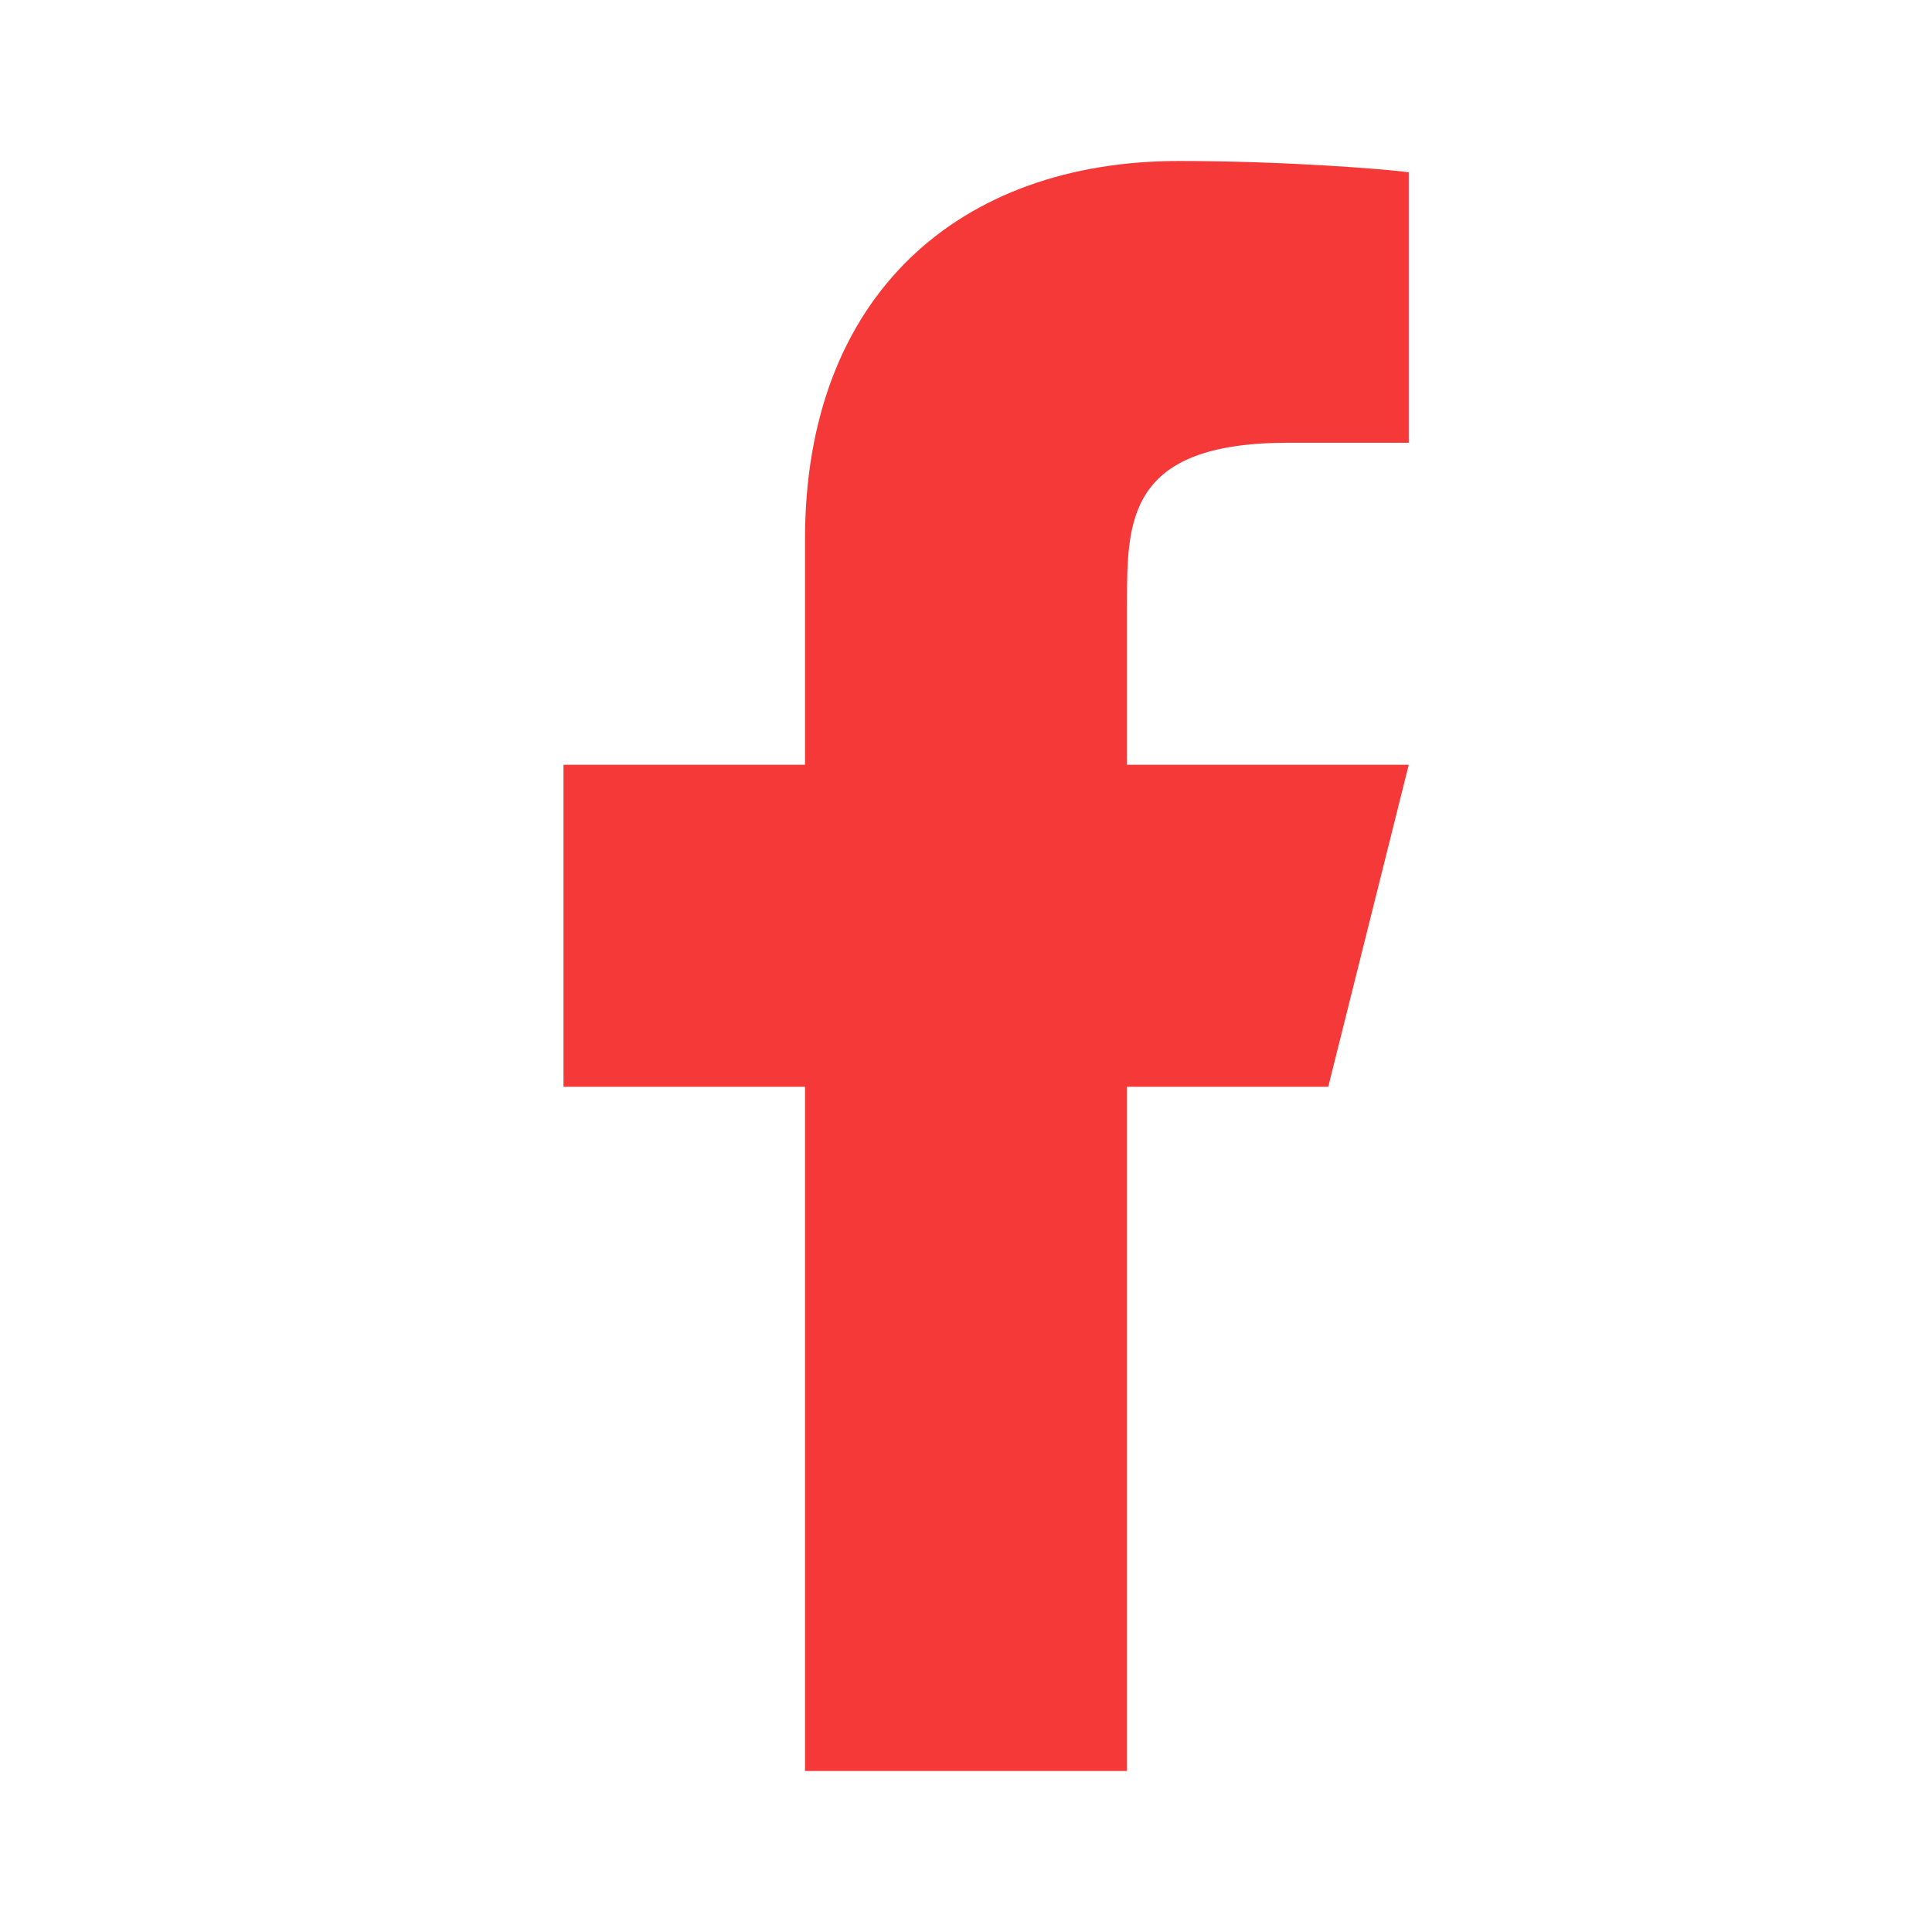
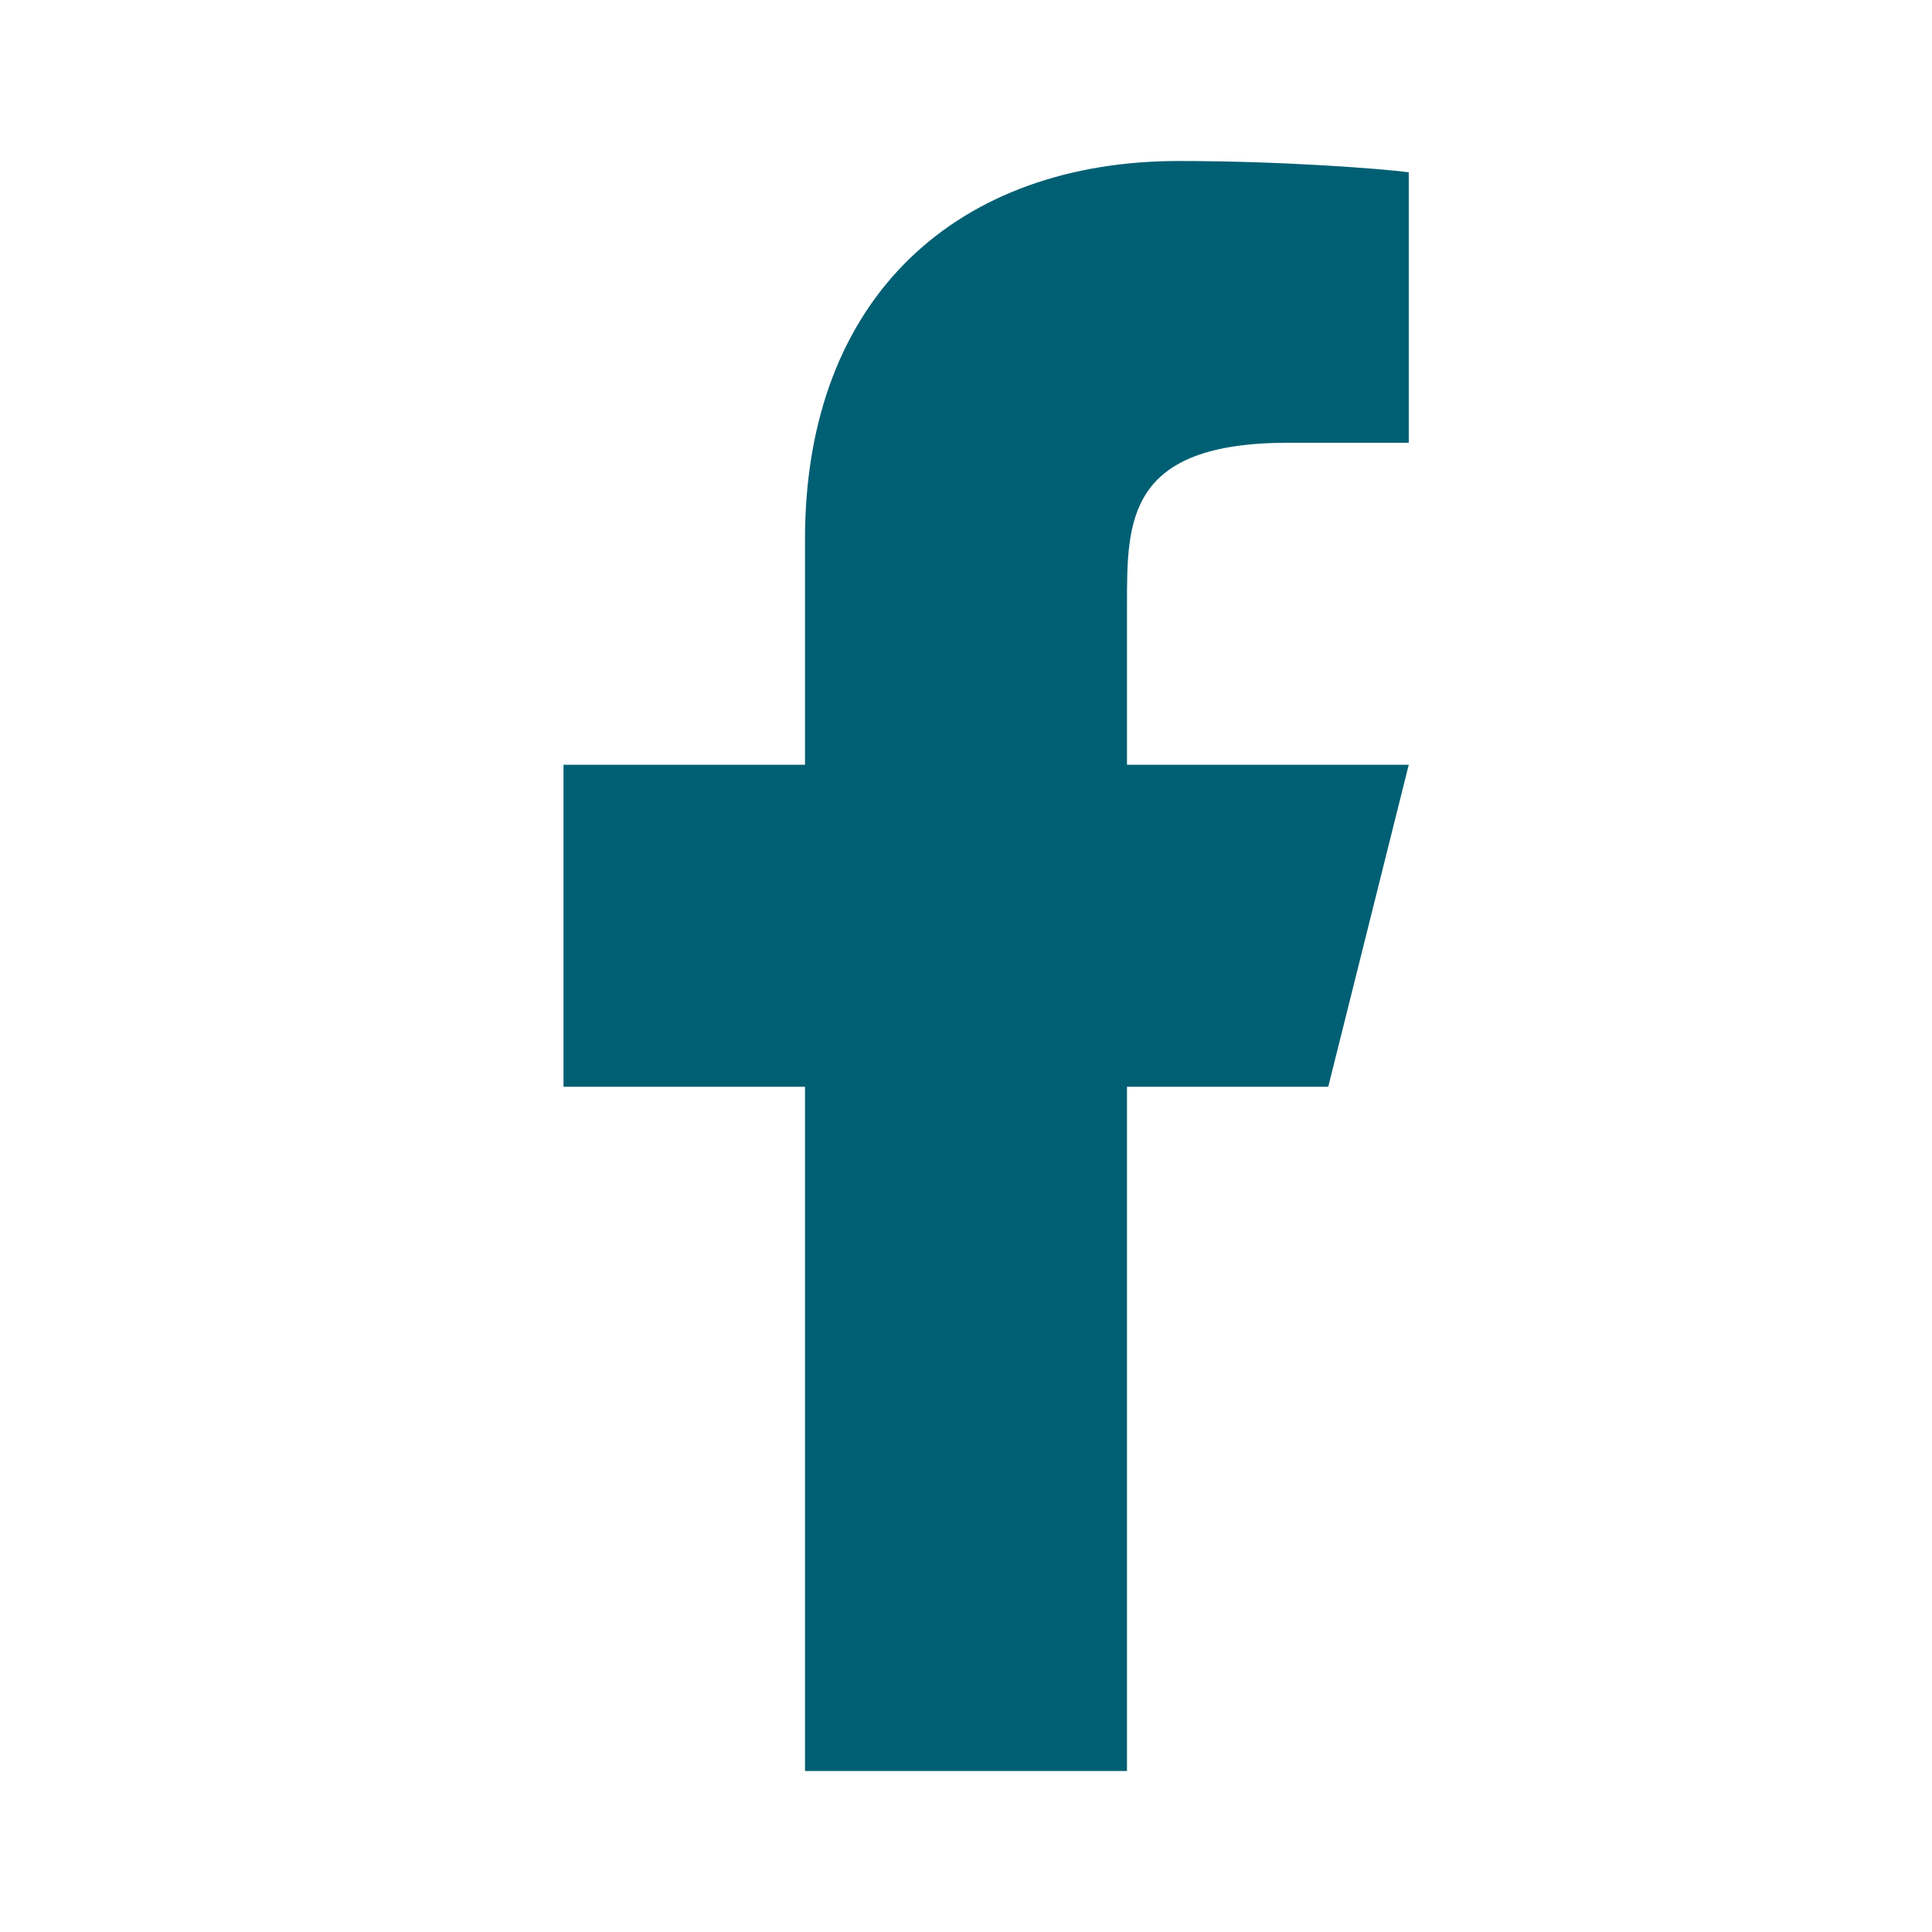
<svg xmlns="http://www.w3.org/2000/svg" viewBox="0 0 24 24" width="24" height="24">
  <path fill="none" d="M0 0h24v24H0z" />
-   <path d="M14 13.5h2.5l1-4H14v-2c0-1.03 0-2 2-2h1.5V2.14c-.326-.043-1.557-.14-2.857-.14C11.928 2 10 3.657 10 6.7v2.8H7v4h3V22h4v-8.5z" fill="rgba(245,56,56,1)" />
+   <path d="M14 13.5h2.5l1-4H14v-2c0-1.03 0-2 2-2h1.5V2.14c-.326-.043-1.557-.14-2.857-.14C11.928 2 10 3.657 10 6.7v2.8H7v4h3V22h4v-8.5z" fill="#005f73" />
</svg>
